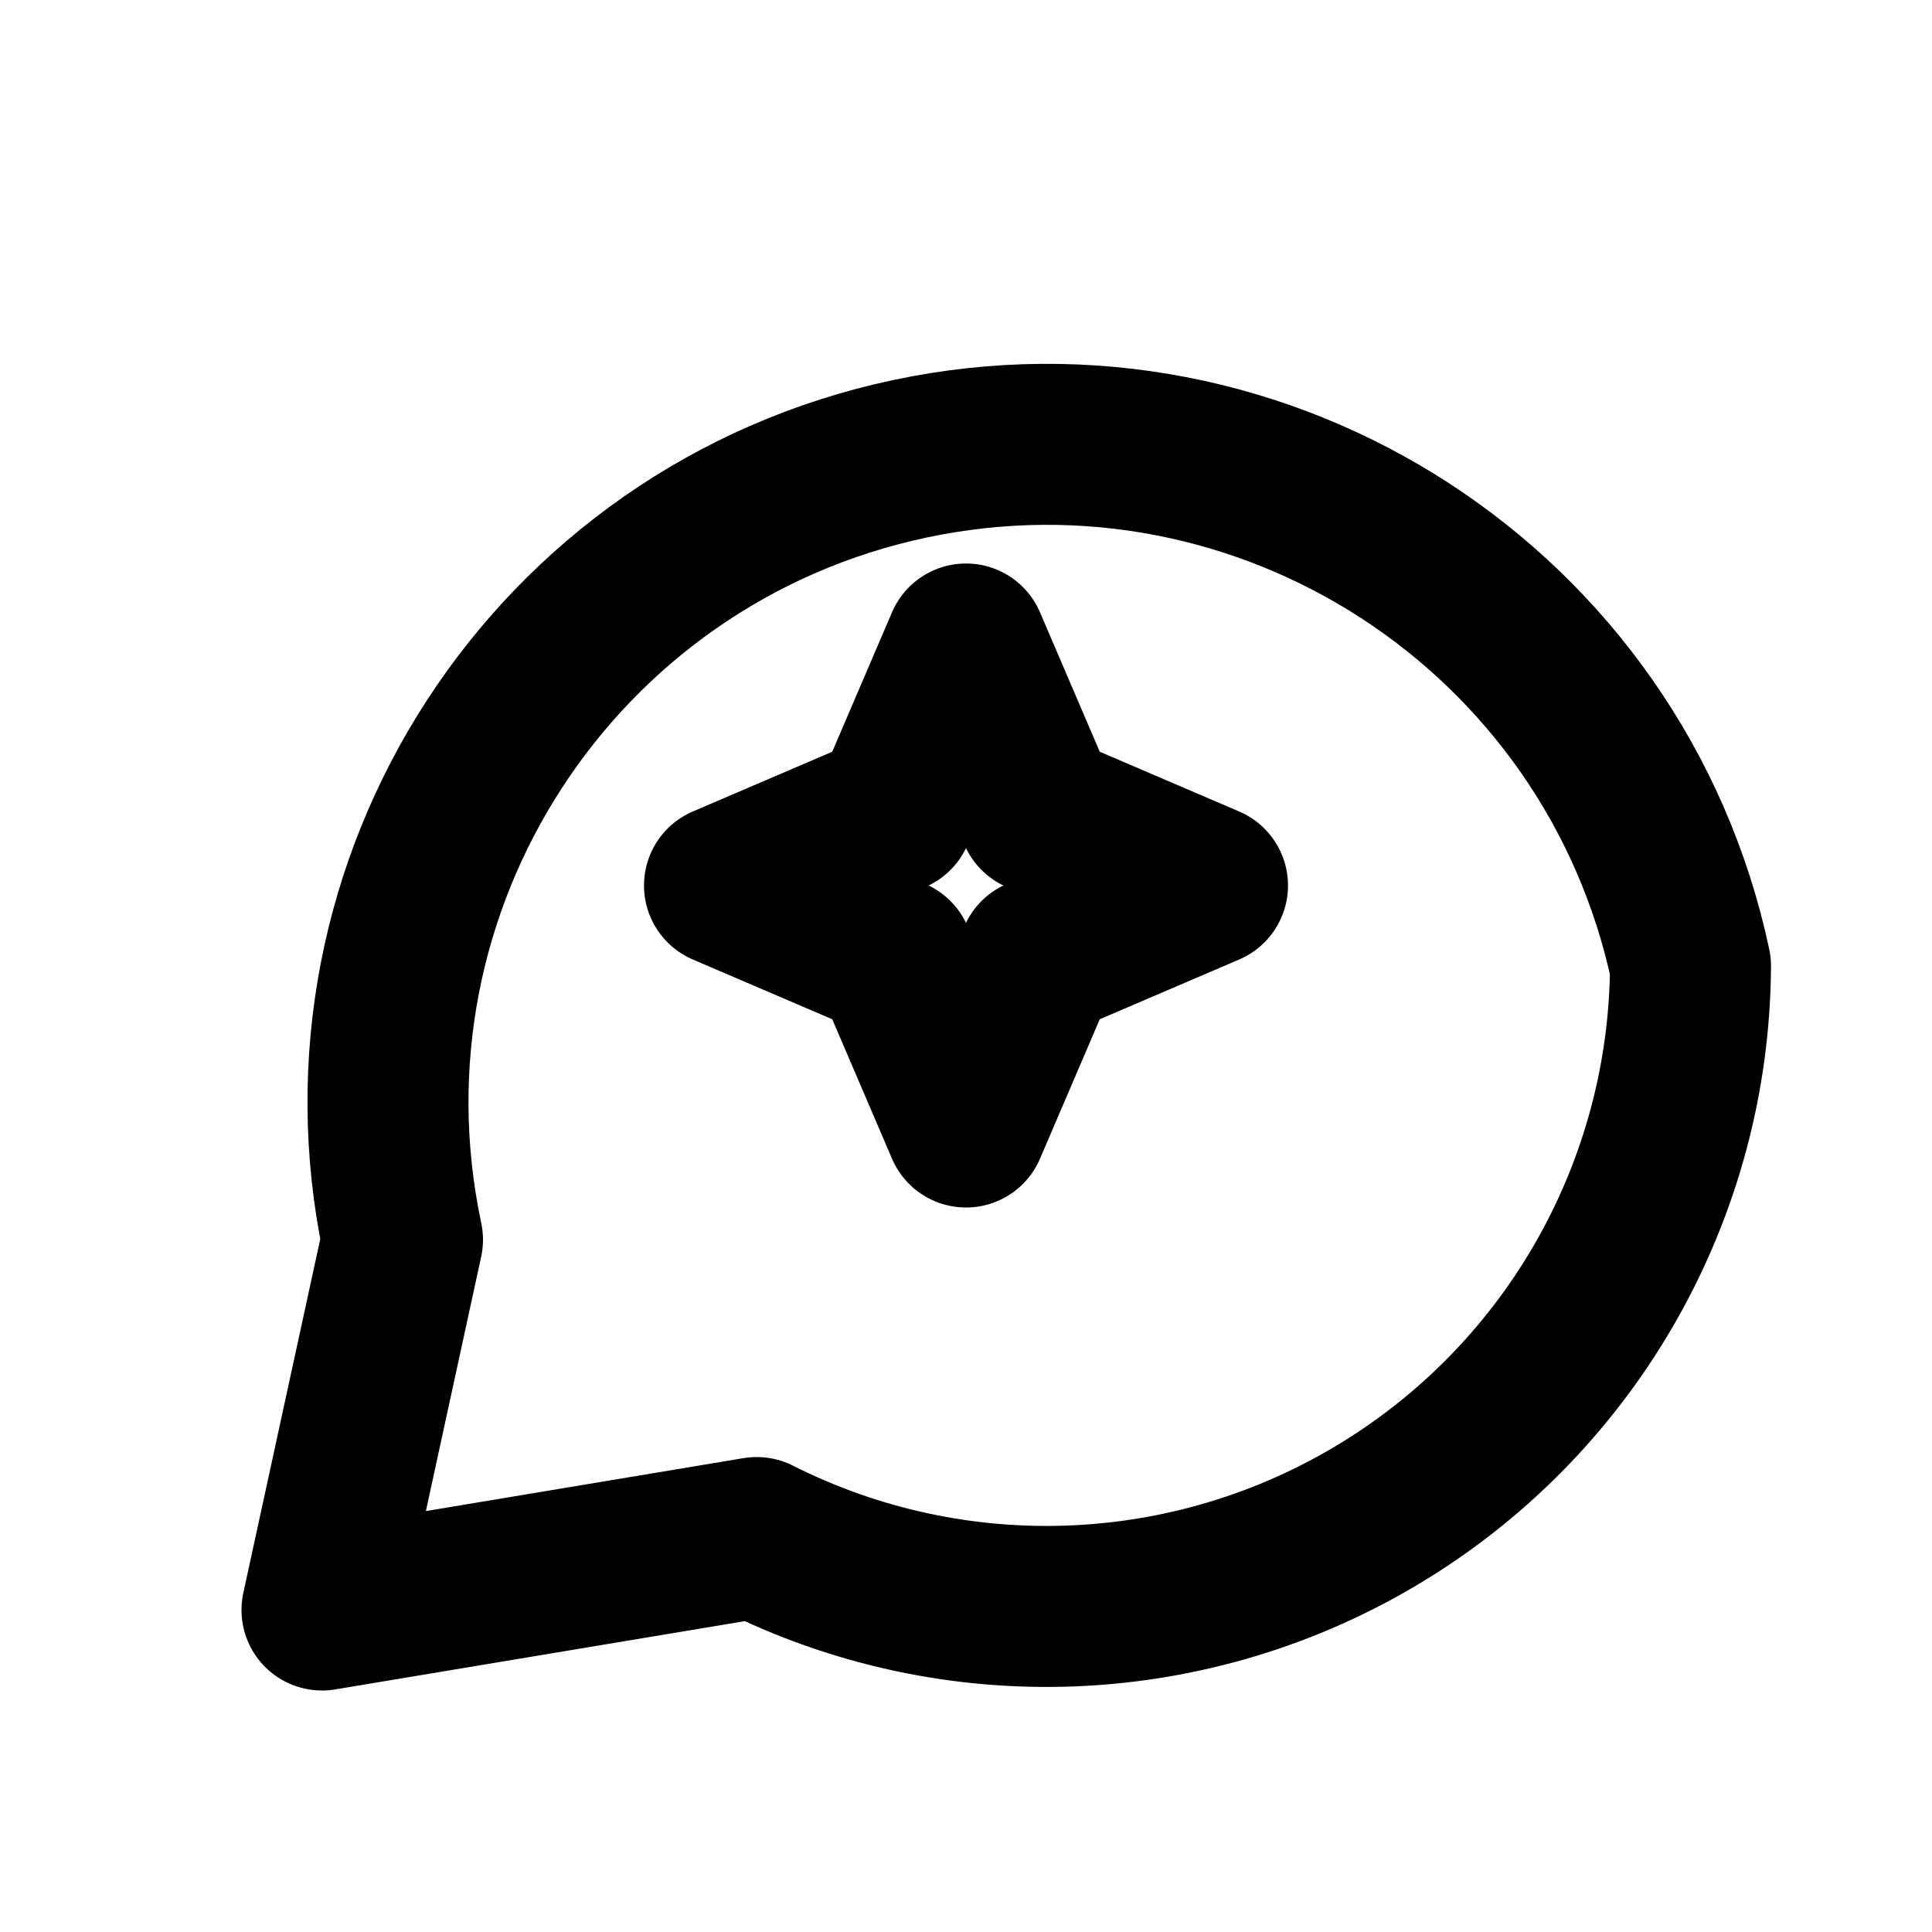
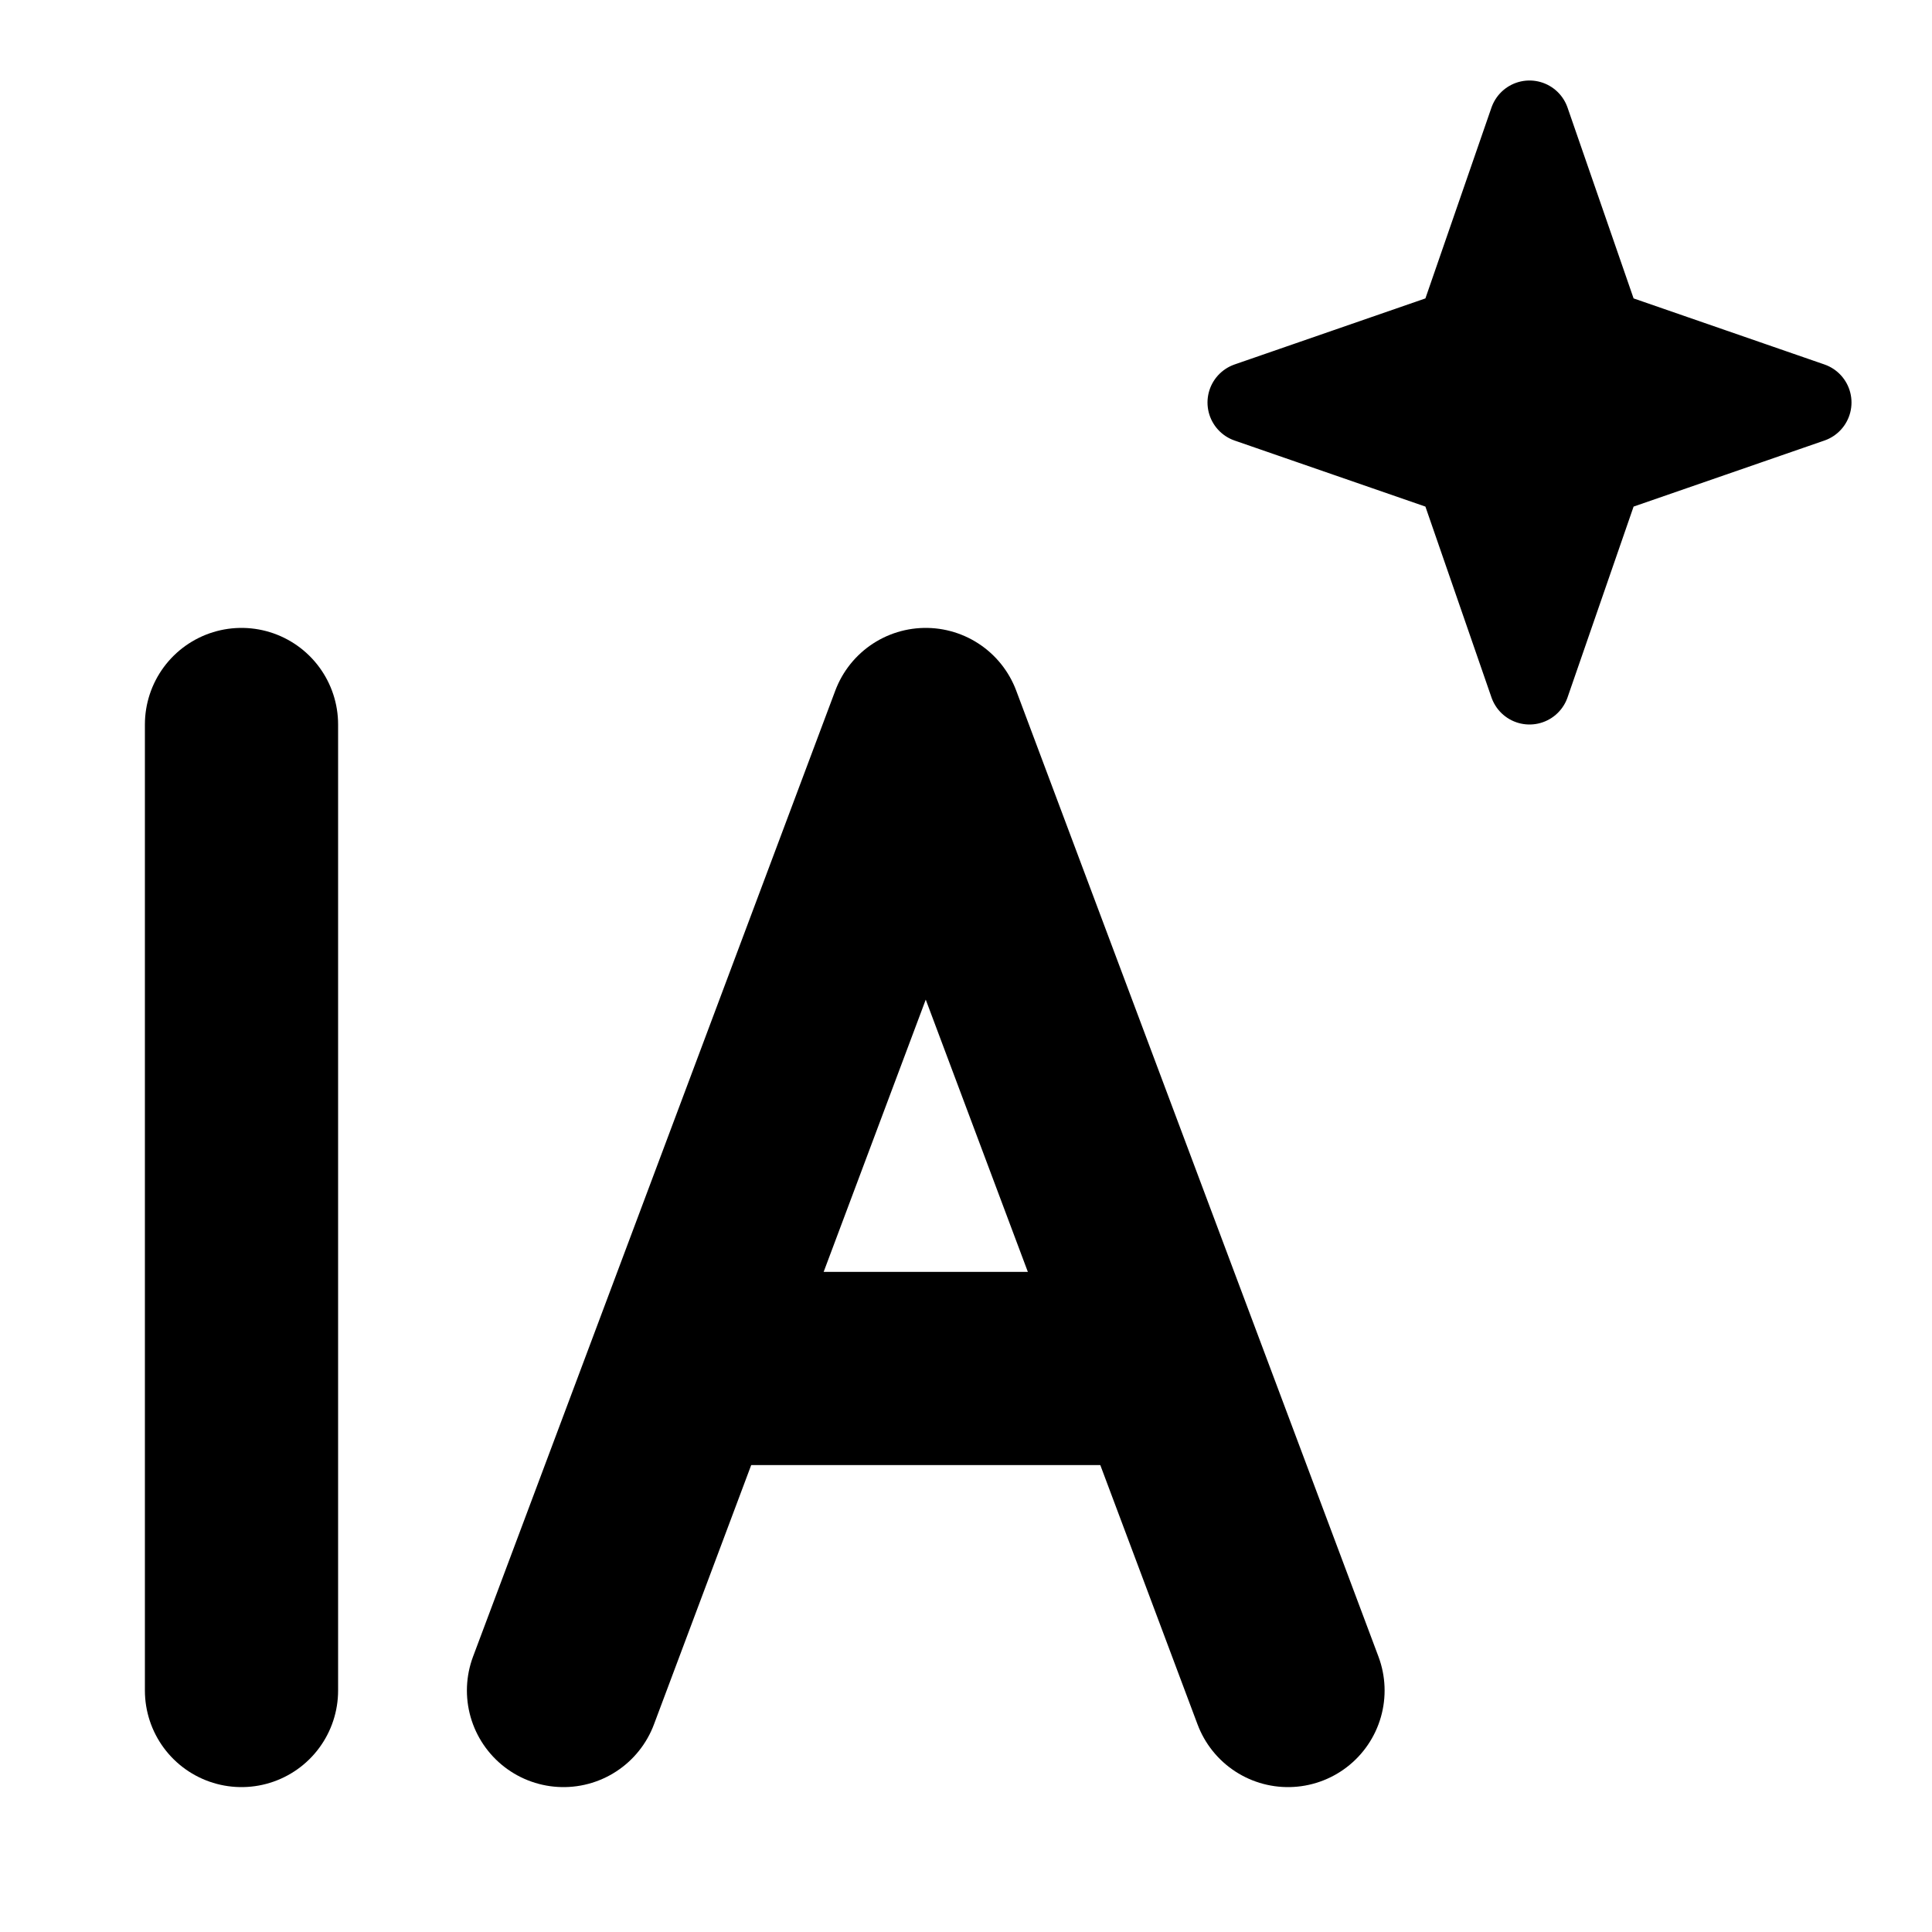
- <svg xmlns="http://www.w3.org/2000/svg" viewBox="0 0 24 24" fill="none" stroke="#000" stroke-width="2" stroke-linecap="round" stroke-linejoin="round">
-   <path d="M21 12a8 8 0 0 1-11.6 7.1L4 20l1-4.6A8 8 0 1 1 21 12z" />
-   <path d="M12 8l.9 2.1L15 11l-2.1.9L12 14l-.9-2.1L9 11l2.1-.9z" />
+ <svg xmlns="http://www.w3.org/2000/svg" viewBox="0 0 24 24" fill="none" stroke="#000" stroke-width="2.4" stroke-linecap="round" stroke-linejoin="round">
+   <path d="M3 9v12" />
+   <path d="M7 21l4.5-12L16 21" />
+   <path d="M8.6 17h5.8" />
+   <path d="M19 1.5l.9 2.6 2.6.9-2.6.9-.9 2.6-.9-2.6-2.6-.9 2.6-.9z" fill="#000" stroke-width="1" />
</svg>
